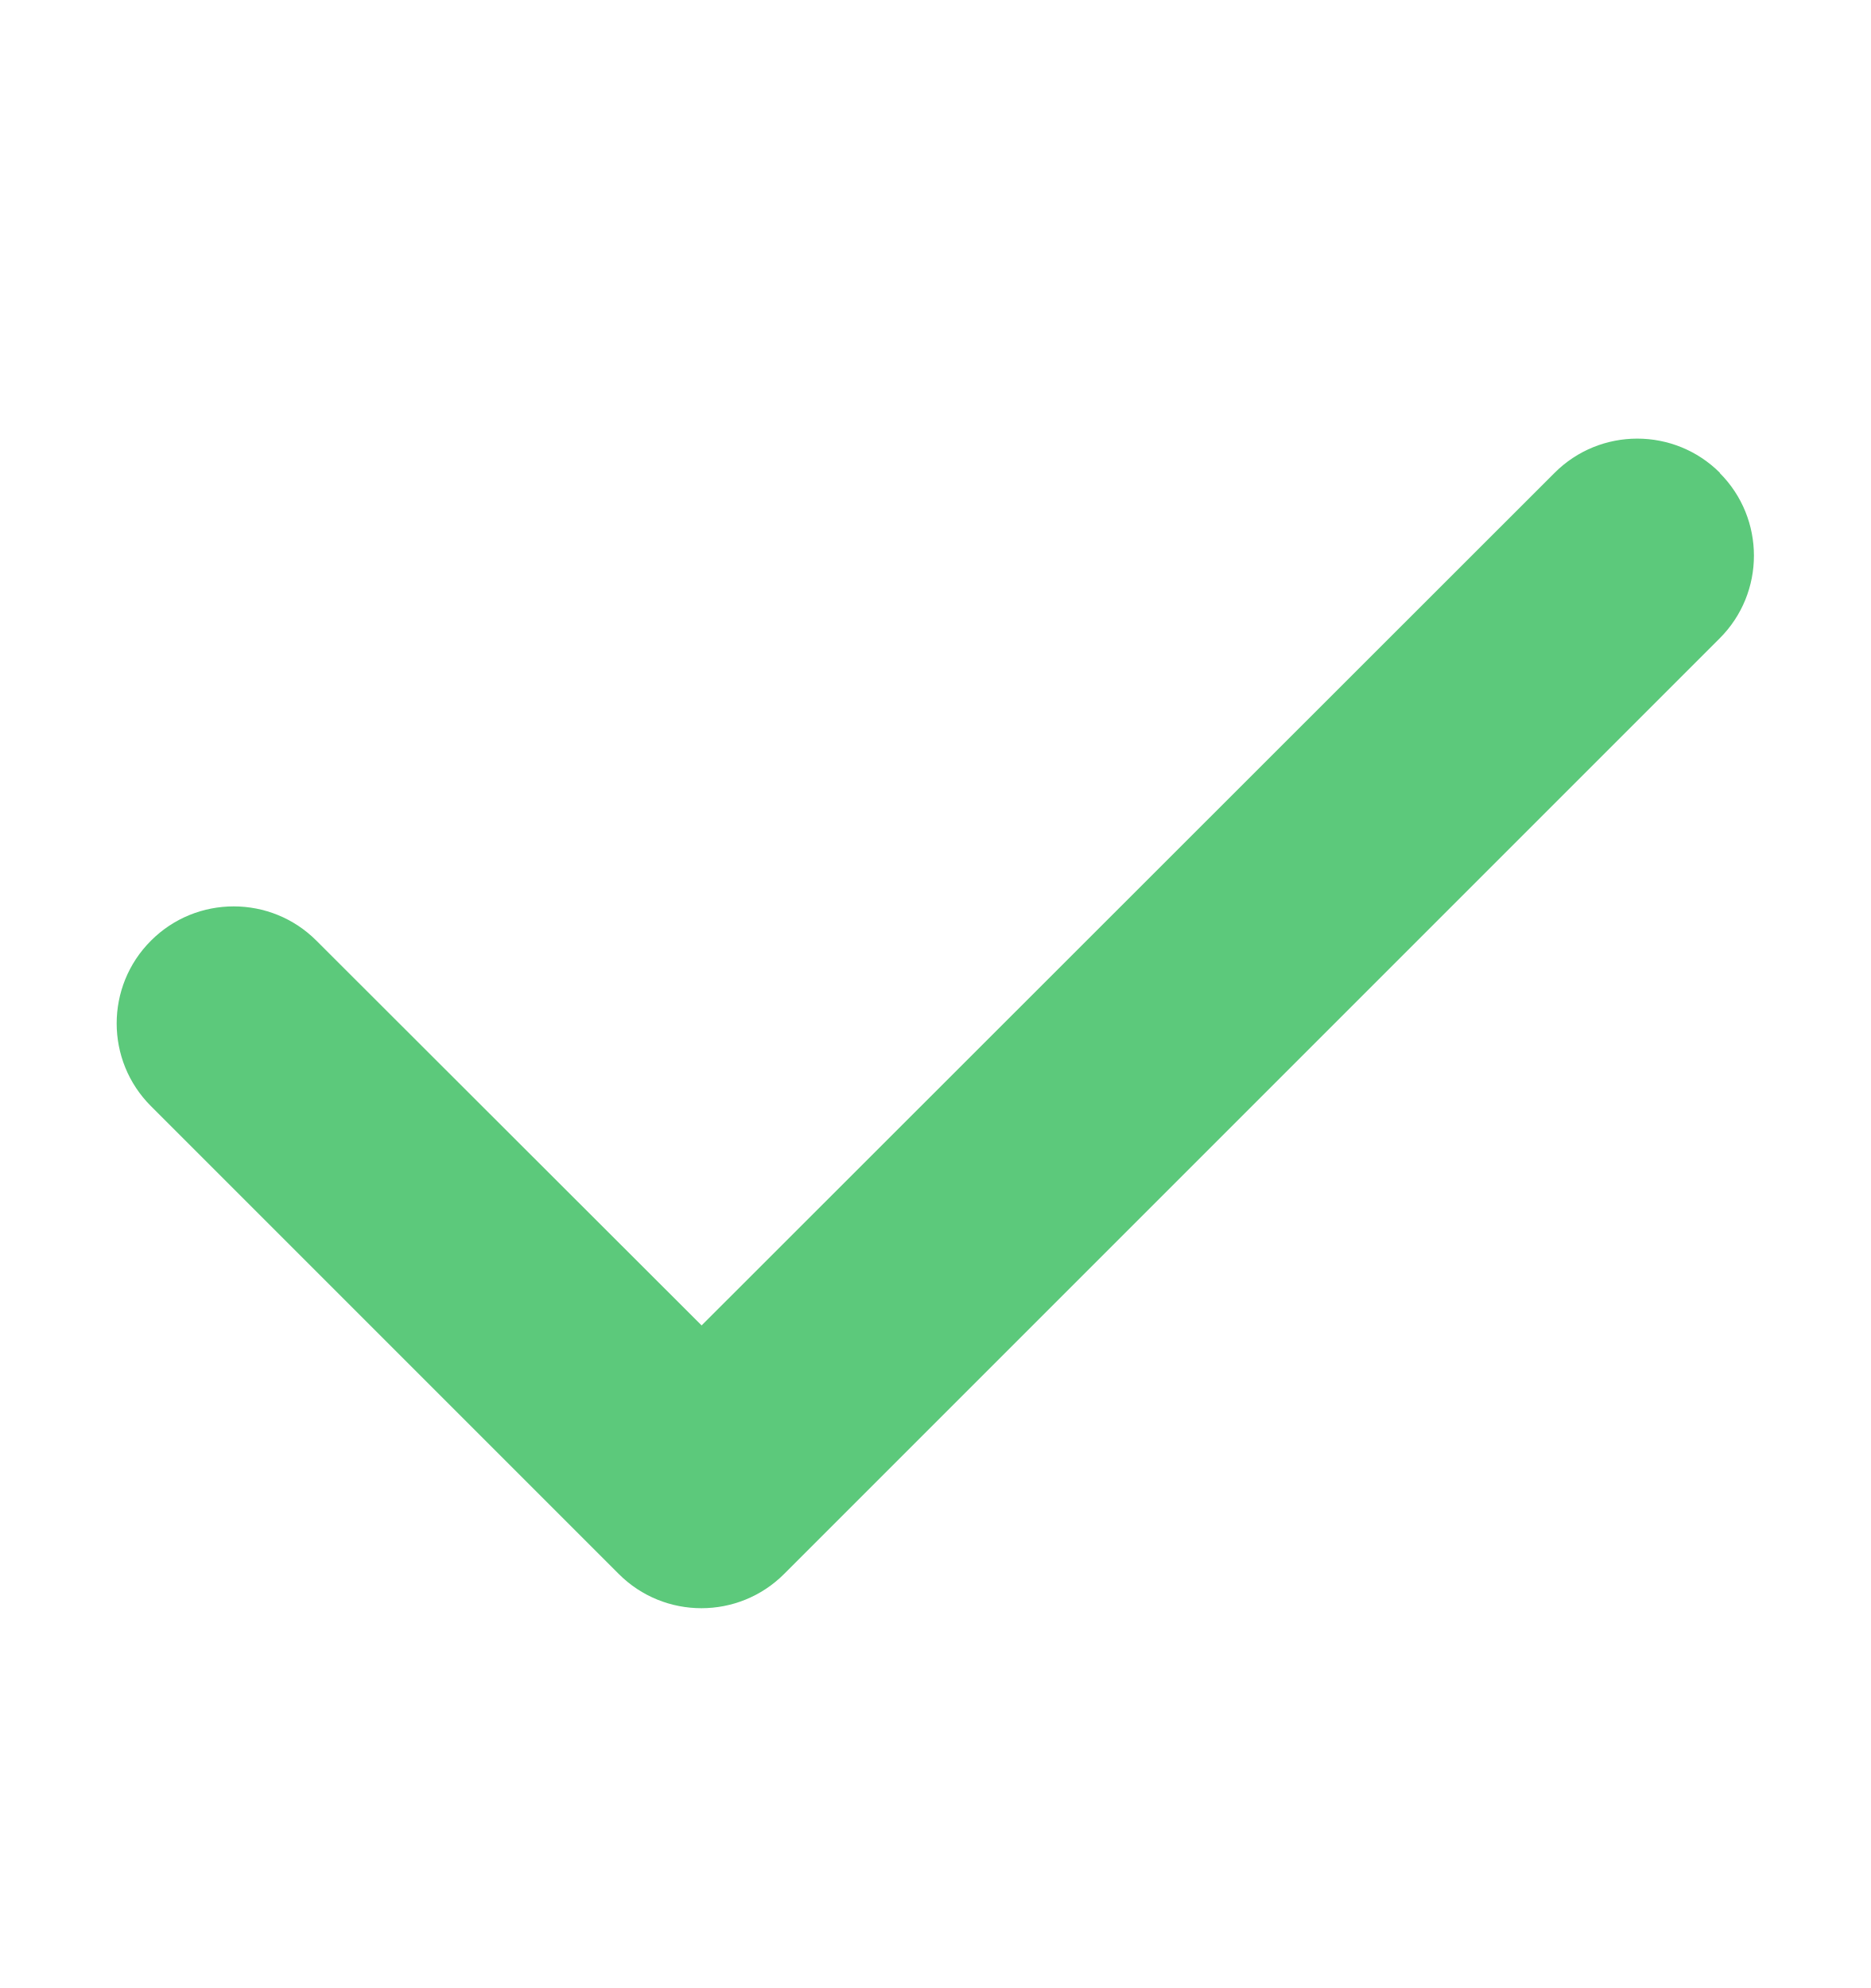
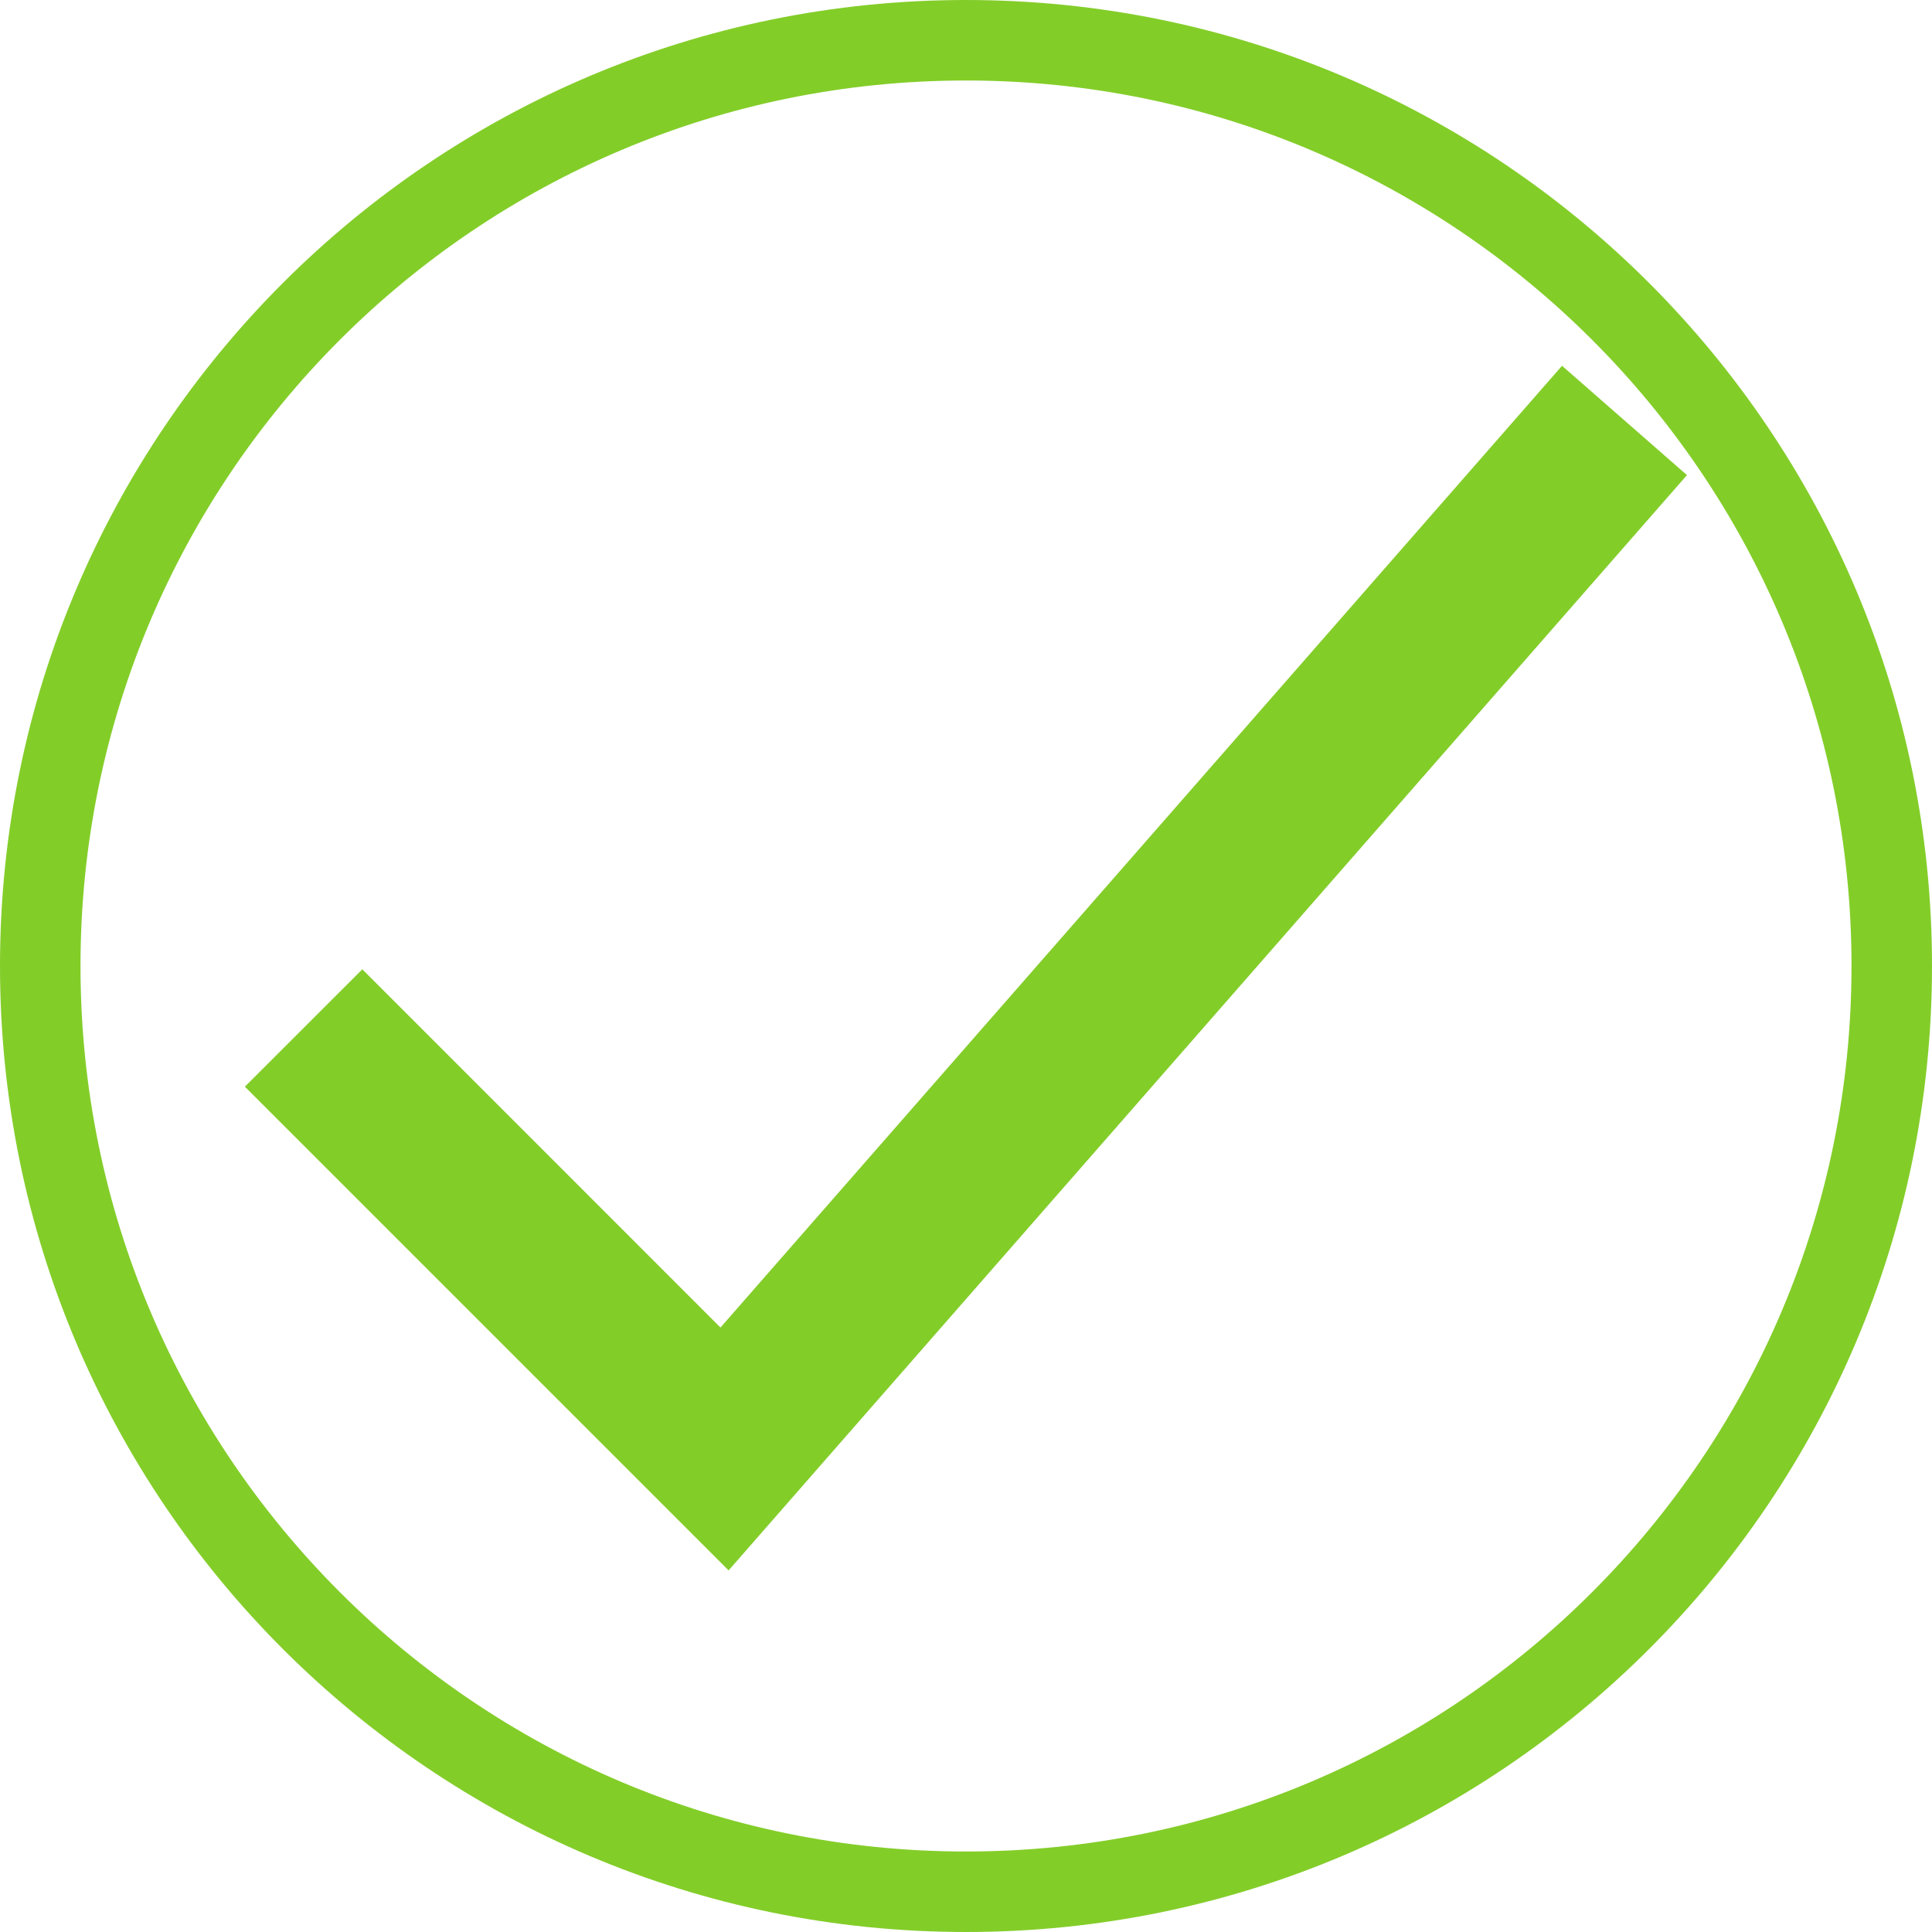
- <svg xmlns="http://www.w3.org/2000/svg" width="16" height="17" viewBox="0 0 16 17" fill="none">
-   <path d="M14.706 4.044C15.097 4.434 15.097 5.069 14.706 5.459L6.706 13.459C6.316 13.85 5.681 13.85 5.291 13.459L1.291 9.459C0.9 9.069 0.9 8.434 1.291 8.044C1.681 7.653 2.316 7.653 2.706 8.044L6 11.334L13.294 4.044C13.684 3.653 14.319 3.653 14.709 4.044H14.706Z" fill="#5CC97B" />
+ <svg xmlns="http://www.w3.org/2000/svg" width="24" height="24" viewBox="0 0 24 24" fill="none">
+   <rect x="0.5" y="0.5" width="23" height="23" rx="11.5" stroke="#83CD29" />
+   <path fill-rule="evenodd" clip-rule="evenodd" d="M20.956 5.902L9.051 19.508L3.042 13.499L4.501 12.041L8.95 16.491L19.404 4.544L20.956 5.902Z" fill="#83CD29" />
</svg>
